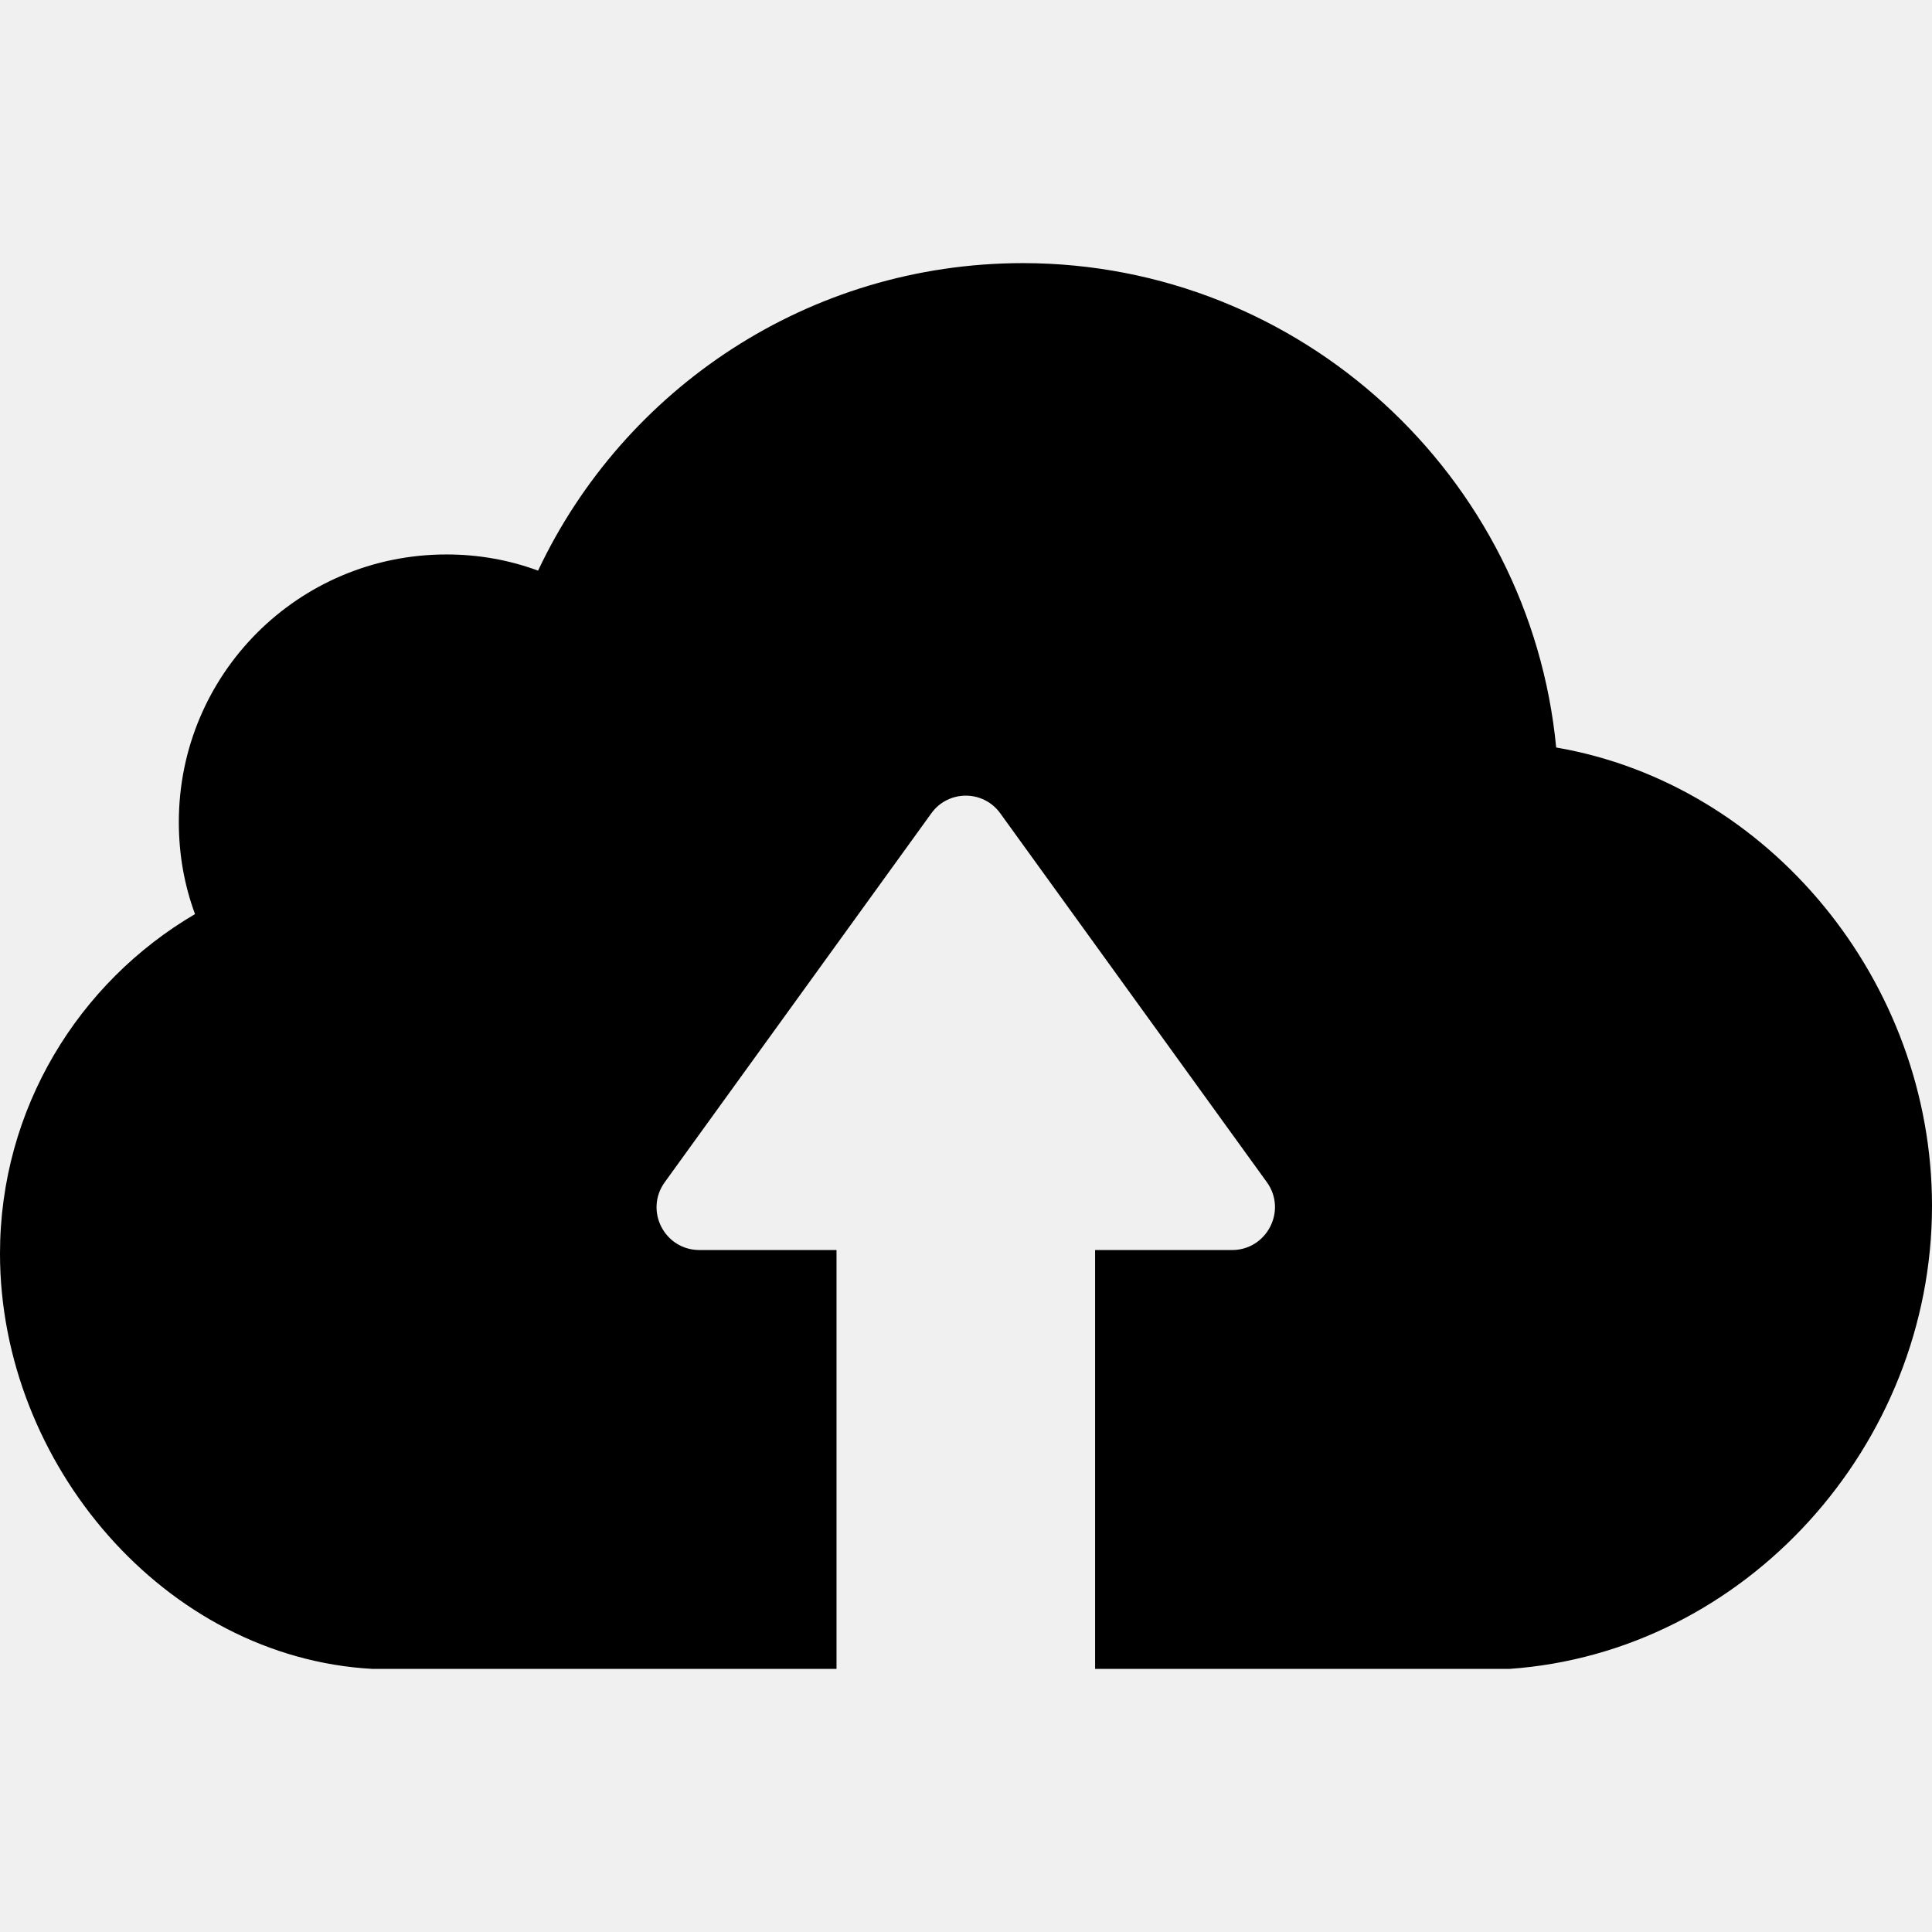
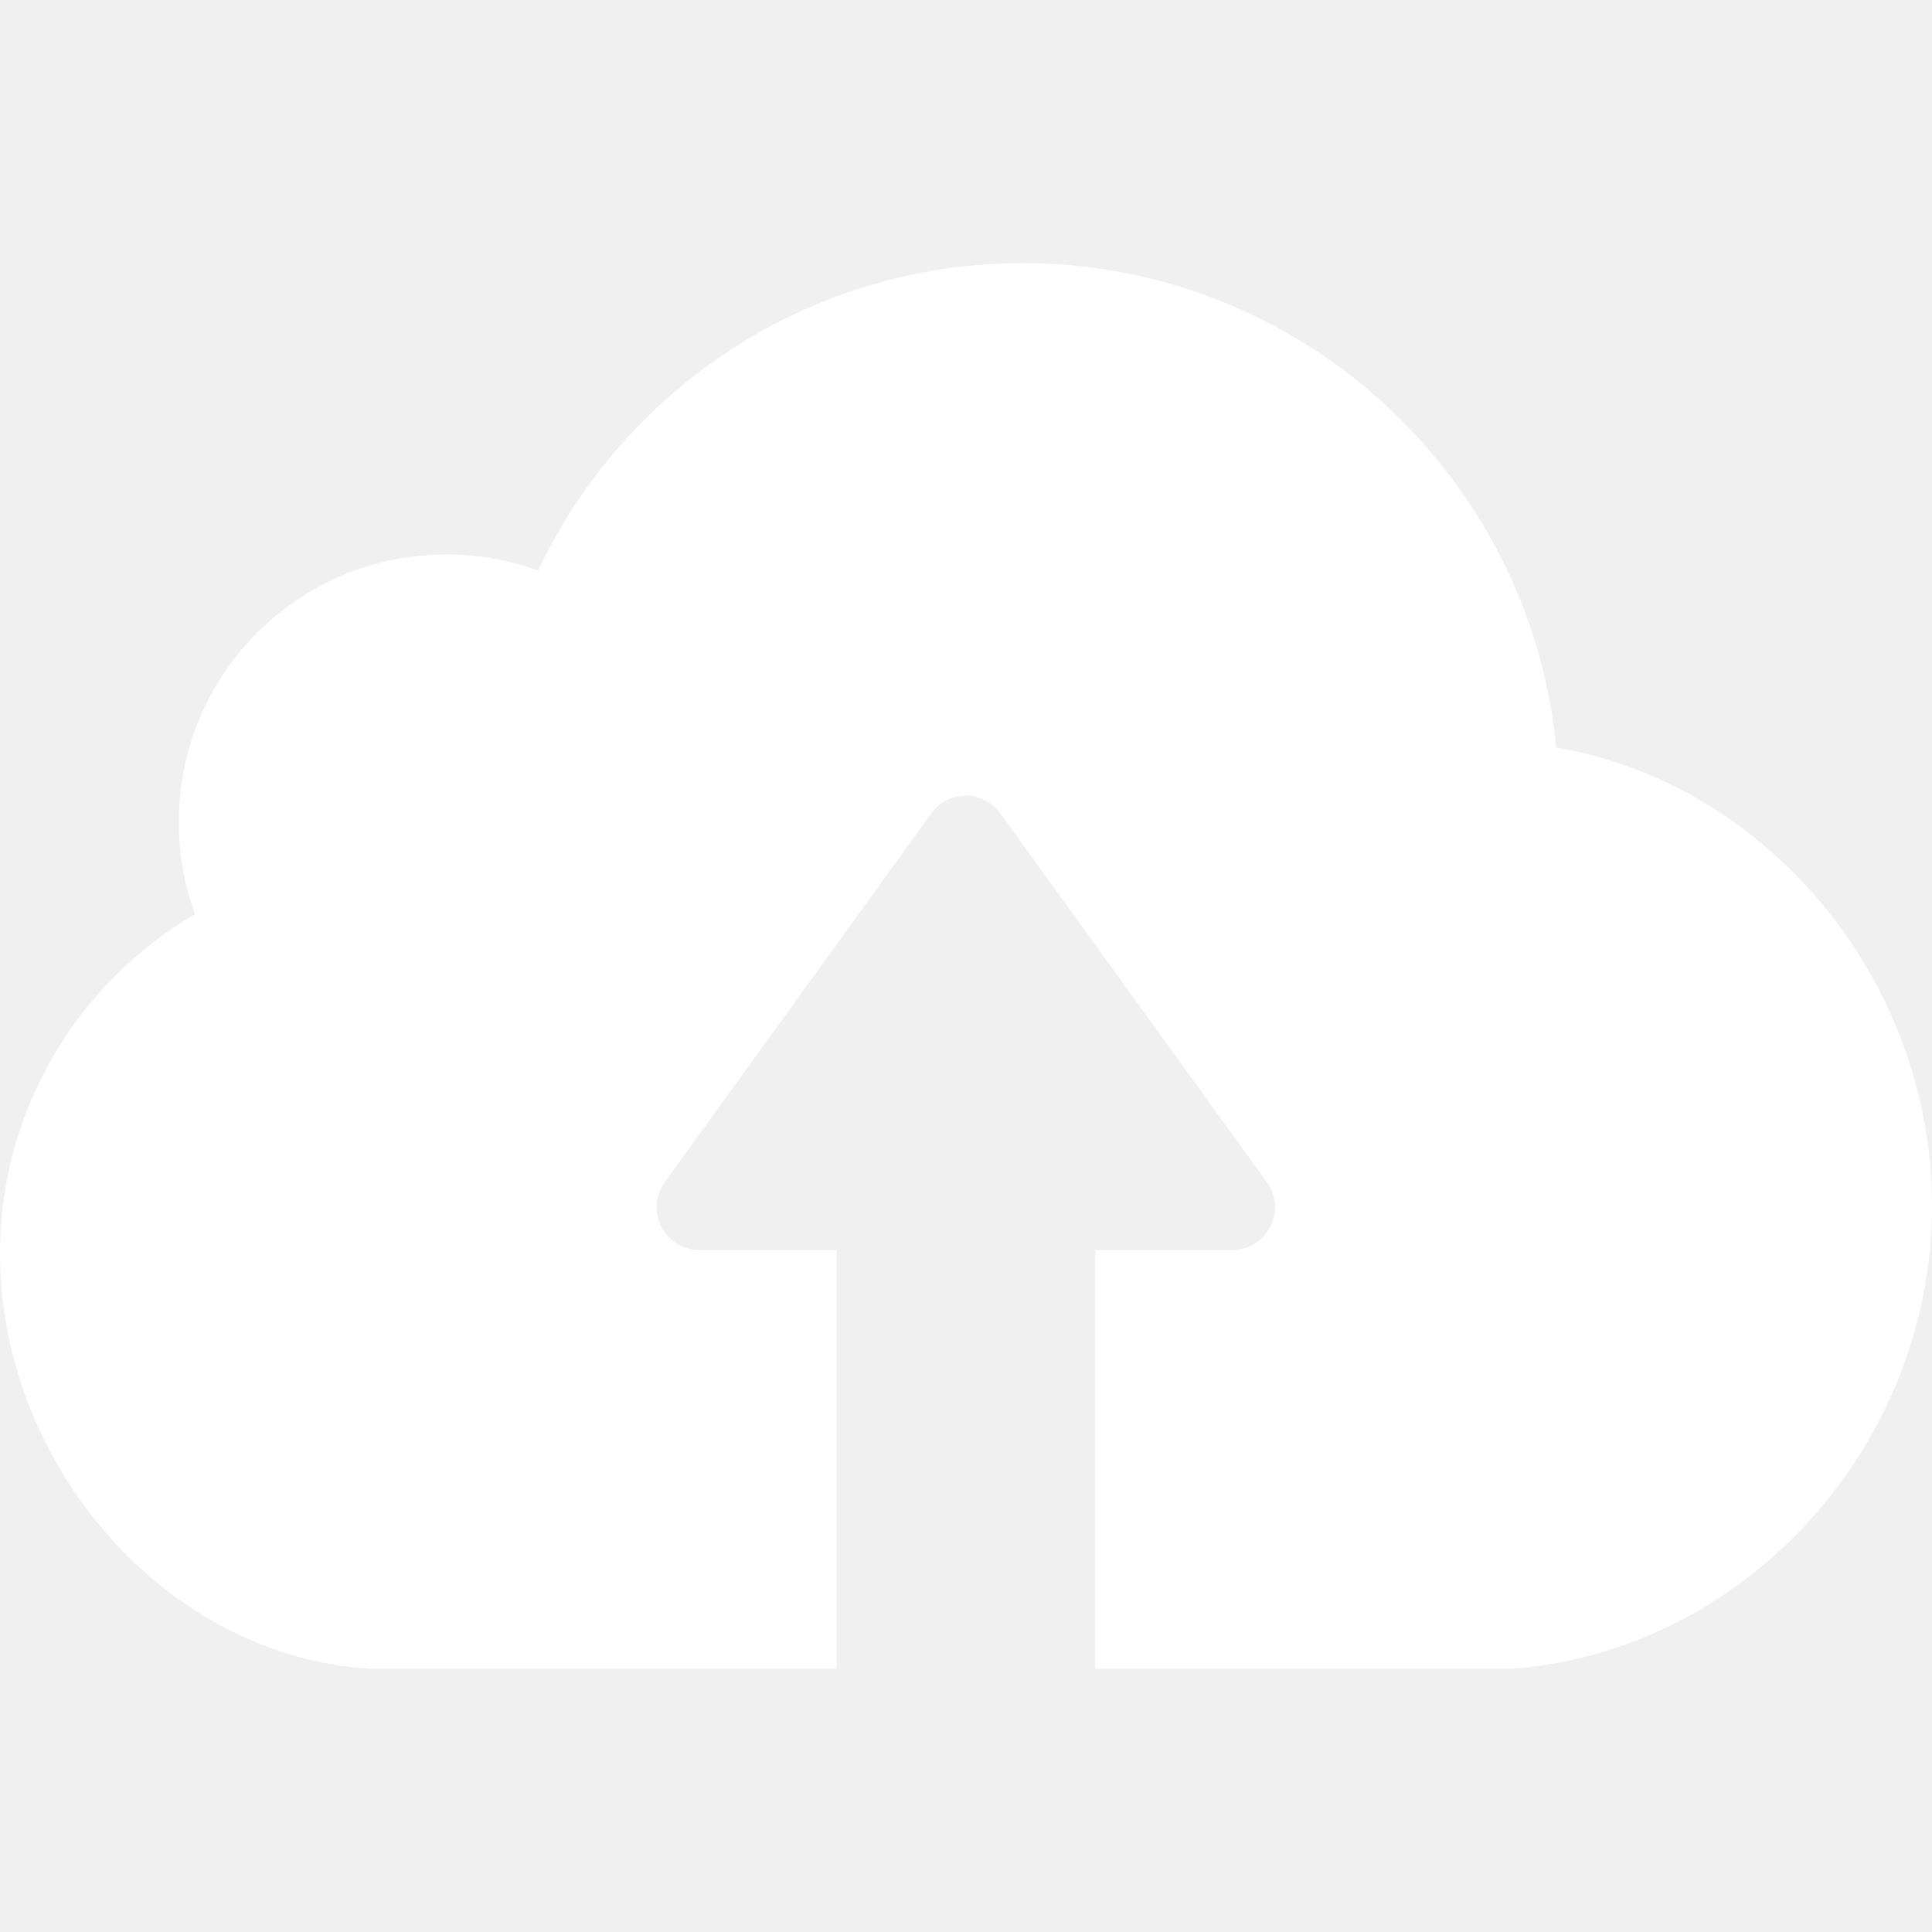
- <svg xmlns="http://www.w3.org/2000/svg" version="1.1" id="Capa_1" x="0px" y="0px" viewBox="0 0 489.4 489.4" style="enable-background:new 0 0 489.4 489.4;" xml:space="preserve">
+ <svg xmlns="http://www.w3.org/2000/svg" version="1.1" id="Capa_1" x="0px" y="0px" viewBox="0 0 489.4 489.4" fill="white" style="enable-background:new 0 0 489.4 489.4;" xml:space="preserve">
  <g>
    <g>
      <path d="M382.4,422.75h-79.1H282h-4.6v-106.1h34.7c8.8,0,14-10,8.8-17.2l-67.5-93.4c-4.3-6-13.2-6-17.5,0l-67.5,93.4    c-5.2,7.2-0.1,17.2,8.8,17.2h34.7v106.1h-4.6H186H94.3c-52.5-2.9-94.3-52-94.3-105.2c0-36.7,19.9-68.7,49.4-86    c-2.7-7.3-4.1-15.1-4.1-23.3c0-37.5,30.3-67.8,67.8-67.8c8.1,0,15.9,1.4,23.2,4.1c21.7-46,68.5-77.9,122.9-77.9    c70.4,0.1,128.4,54,135,122.7c54.1,9.3,95.2,59.4,95.2,116.1C489.4,366.05,442.2,418.55,382.4,422.75z" />
    </g>
  </g>
  <g>
</g>
  <g>
</g>
  <g>
</g>
  <g>
</g>
  <g>
</g>
  <g>
</g>
  <g>
</g>
  <g>
</g>
  <g>
</g>
  <g>
</g>
  <g>
</g>
  <g>
</g>
  <g>
</g>
  <g>
</g>
  <g>
</g>
</svg>
